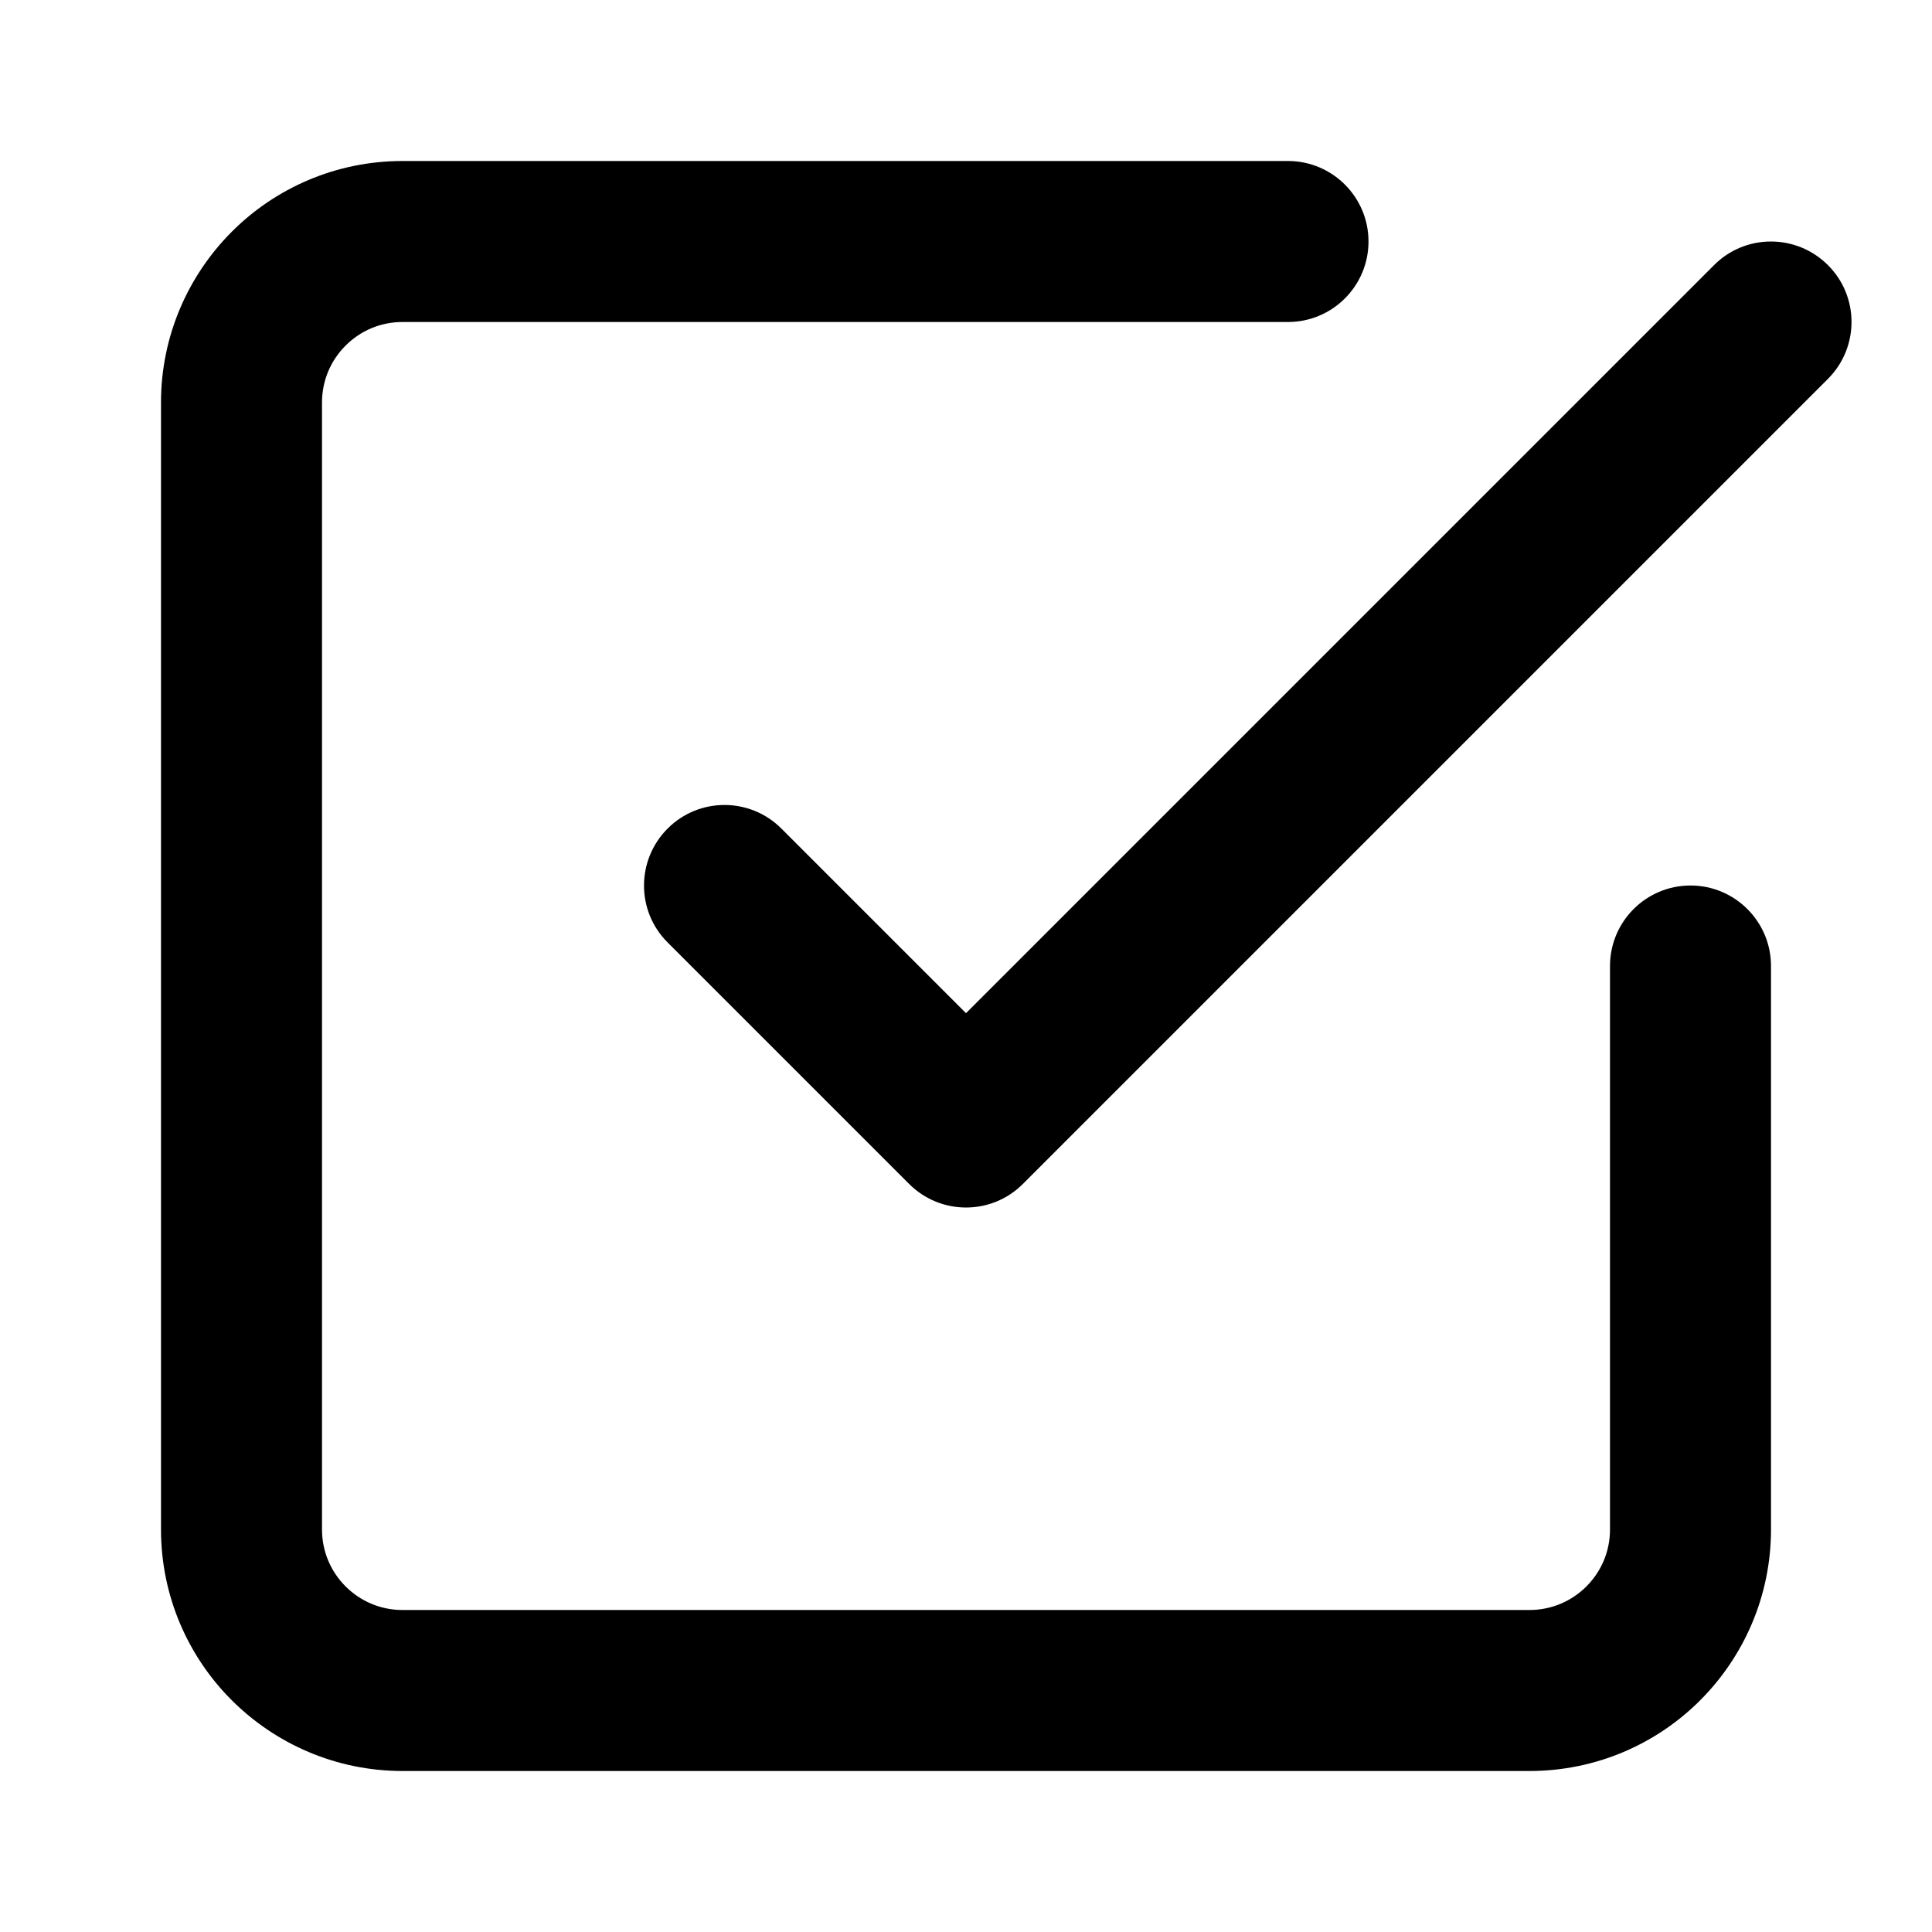
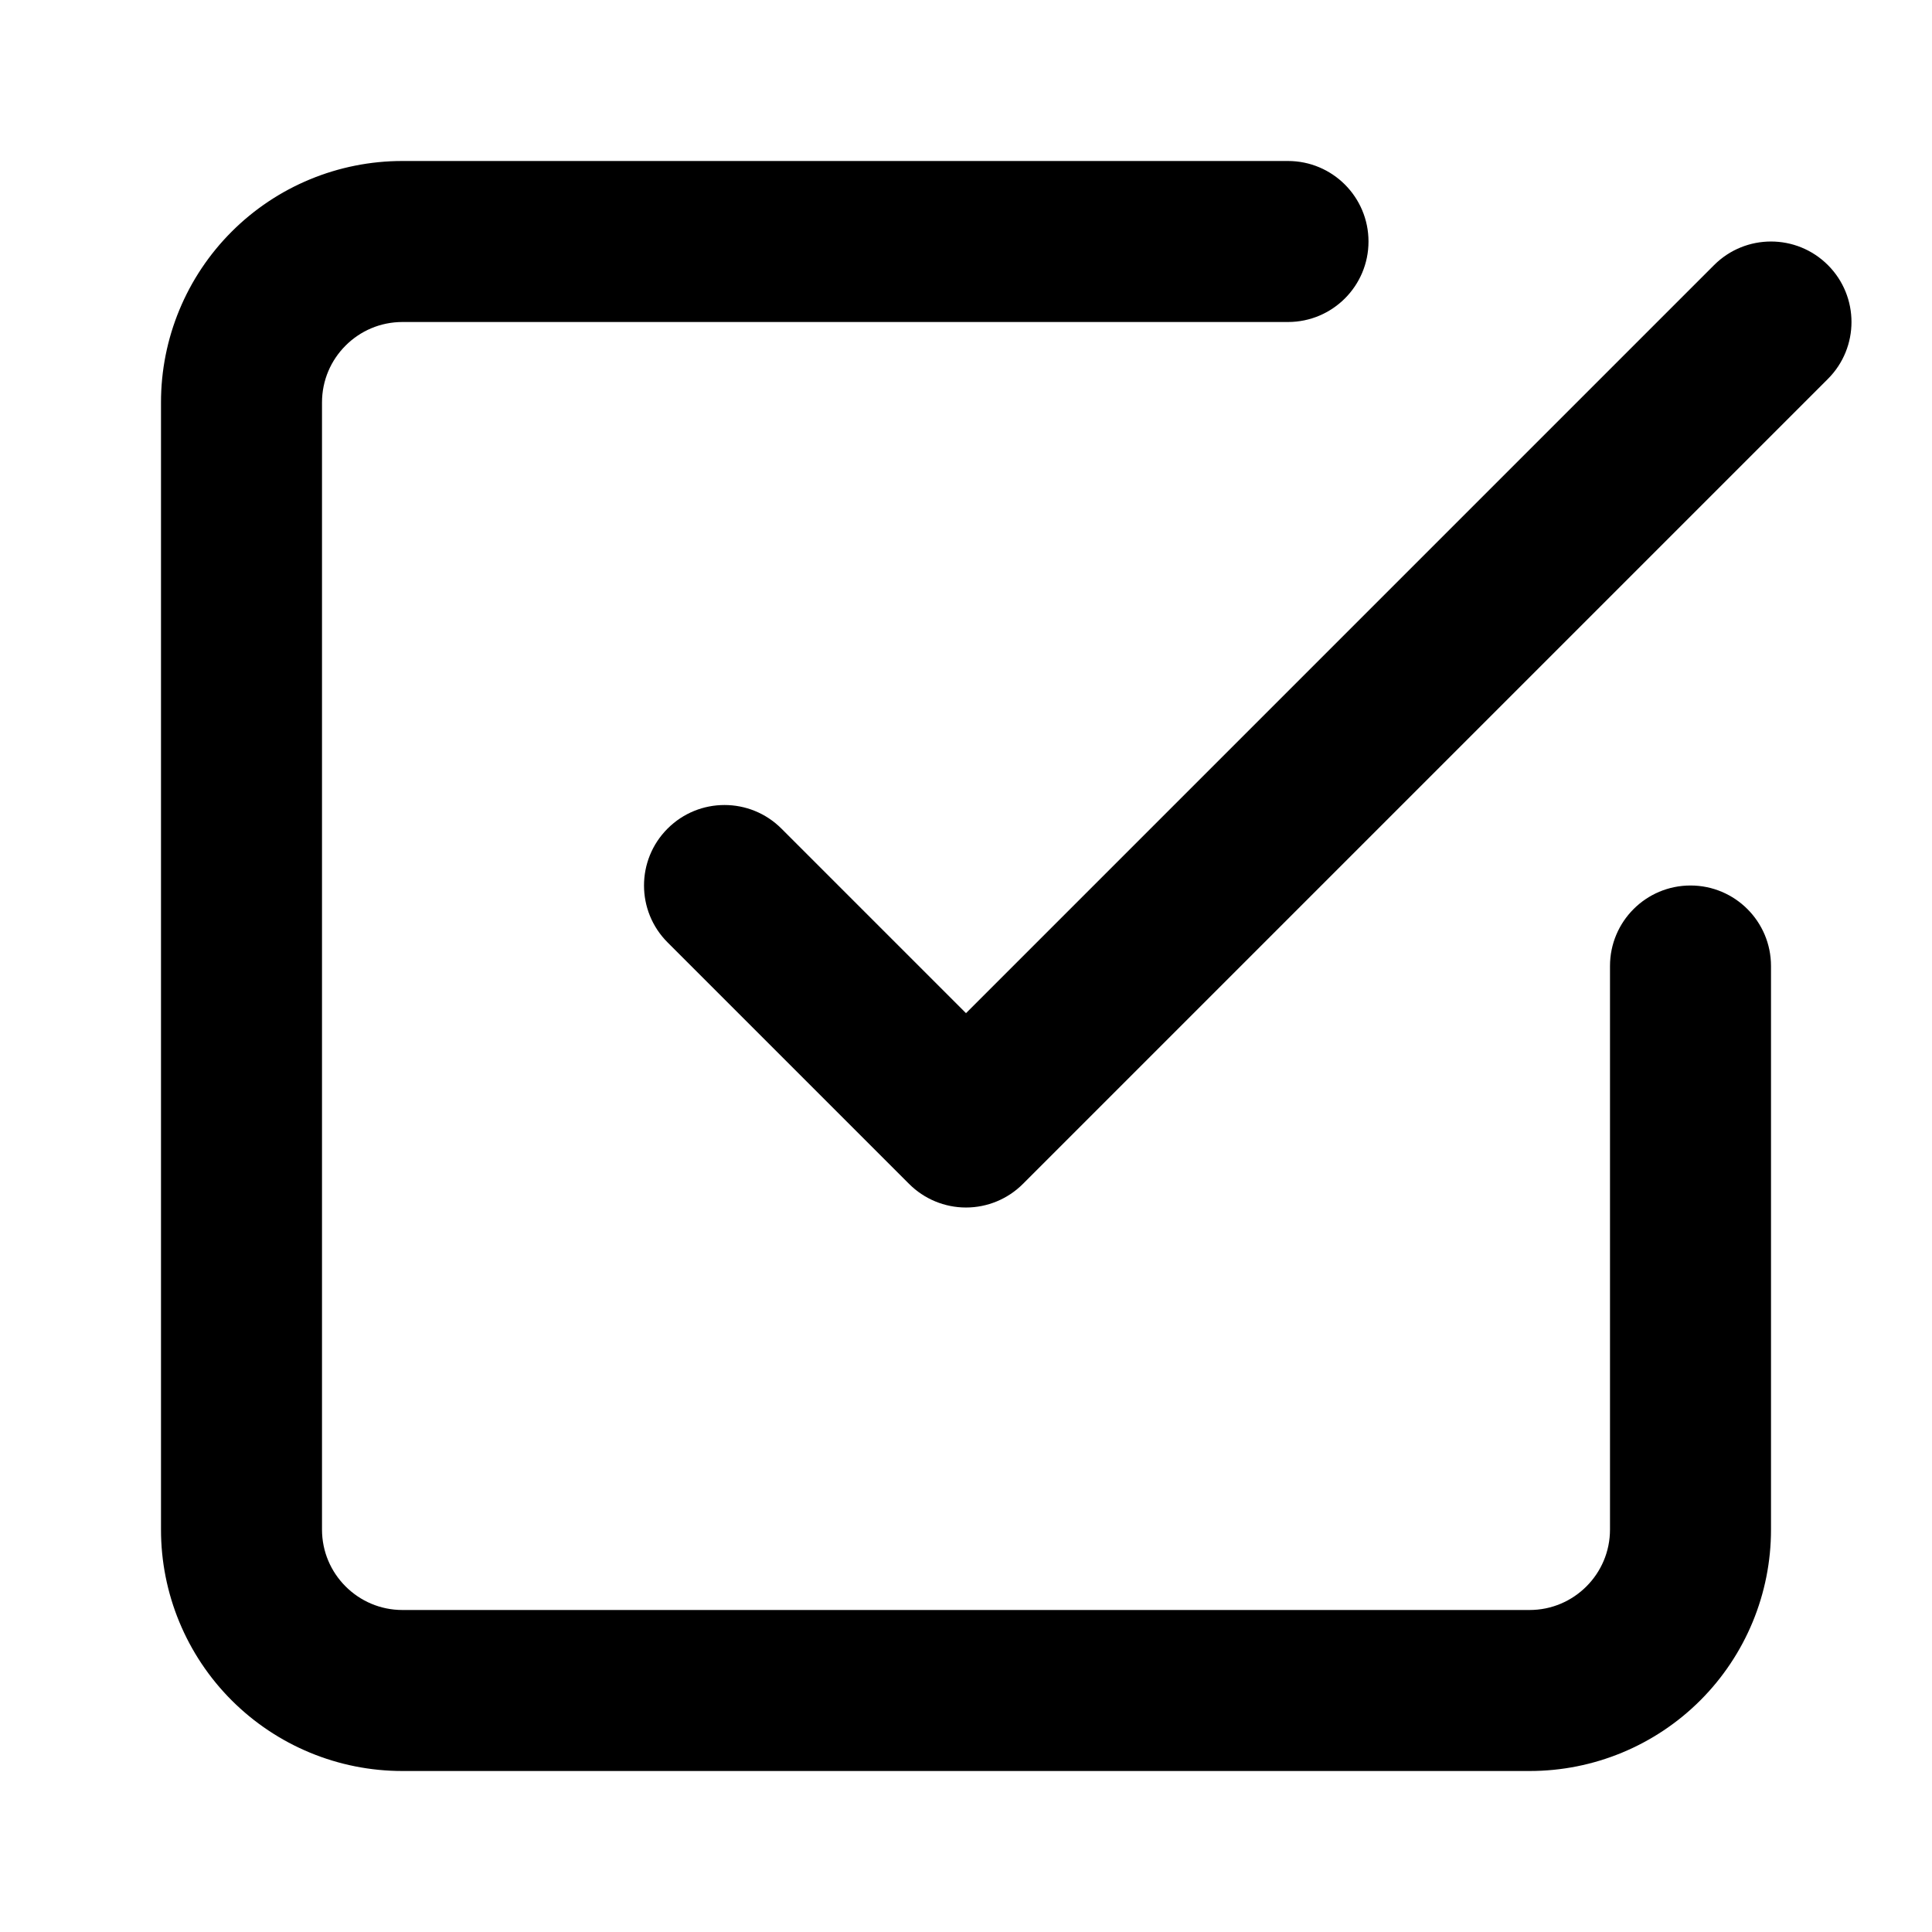
- <svg xmlns="http://www.w3.org/2000/svg" version="1.1" viewBox="0 0 24 24">
-   <path d="M8.293 11.707l3 3c0.391 0.391 1.024 0.391 1.414 0l10-10c0.391-0.391 0.391-1.024 0-1.414s-1.024-0.391-1.414 0l-9.293 9.293-2.293-2.293c-0.391-0.391-1.024-0.391-1.414 0s-0.391 1.024 0 1.414zM20 12v7c0 0.276-0.111 0.525-0.293 0.707s-0.431 0.293-0.707 0.293h-14c-0.276 0-0.525-0.111-0.707-0.293s-0.293-0.431-0.293-0.707v-14c0-0.276 0.111-0.525 0.293-0.707s0.431-0.293 0.707-0.293h11c0.552 0 1-0.448 1-1s-0.448-1-1-1h-11c-0.828 0-1.58 0.337-2.121 0.879s-0.879 1.293-0.879 2.121v14c0 0.828 0.337 1.58 0.879 2.121s1.293 0.879 2.121 0.879h14c0.828 0 1.58-0.337 2.121-0.879s0.879-1.293 0.879-2.121v-7c0-0.552-0.448-1-1-1s-1 0.448-1 1z" fill="currentColor" />
+ <svg xmlns="http://www.w3.org/2000/svg" viewBox="0 0 24 24">
+   <path d="m8.293 11.707 3 3a.999.999 0 0 0 1.414 0l10-10a.999.999 0 1 0-1.414-1.414L12 12.586l-2.293-2.293a.999.999 0 1 0-1.414 1.414zM20 12v7c0 .276-.111.525-.293.707S19.276 20 19 20H5c-.276 0-.525-.111-.707-.293S4 19.276 4 19V5c0-.276.111-.525.293-.707S4.724 4 5 4h11a1 1 0 0 0 0-2H5a2.997 2.997 0 0 0-3 3v14a2.997 2.997 0 0 0 3 3h14a2.997 2.997 0 0 0 3-3v-7a1 1 0 0 0-2 0z" fill="currentColor" />
</svg>
